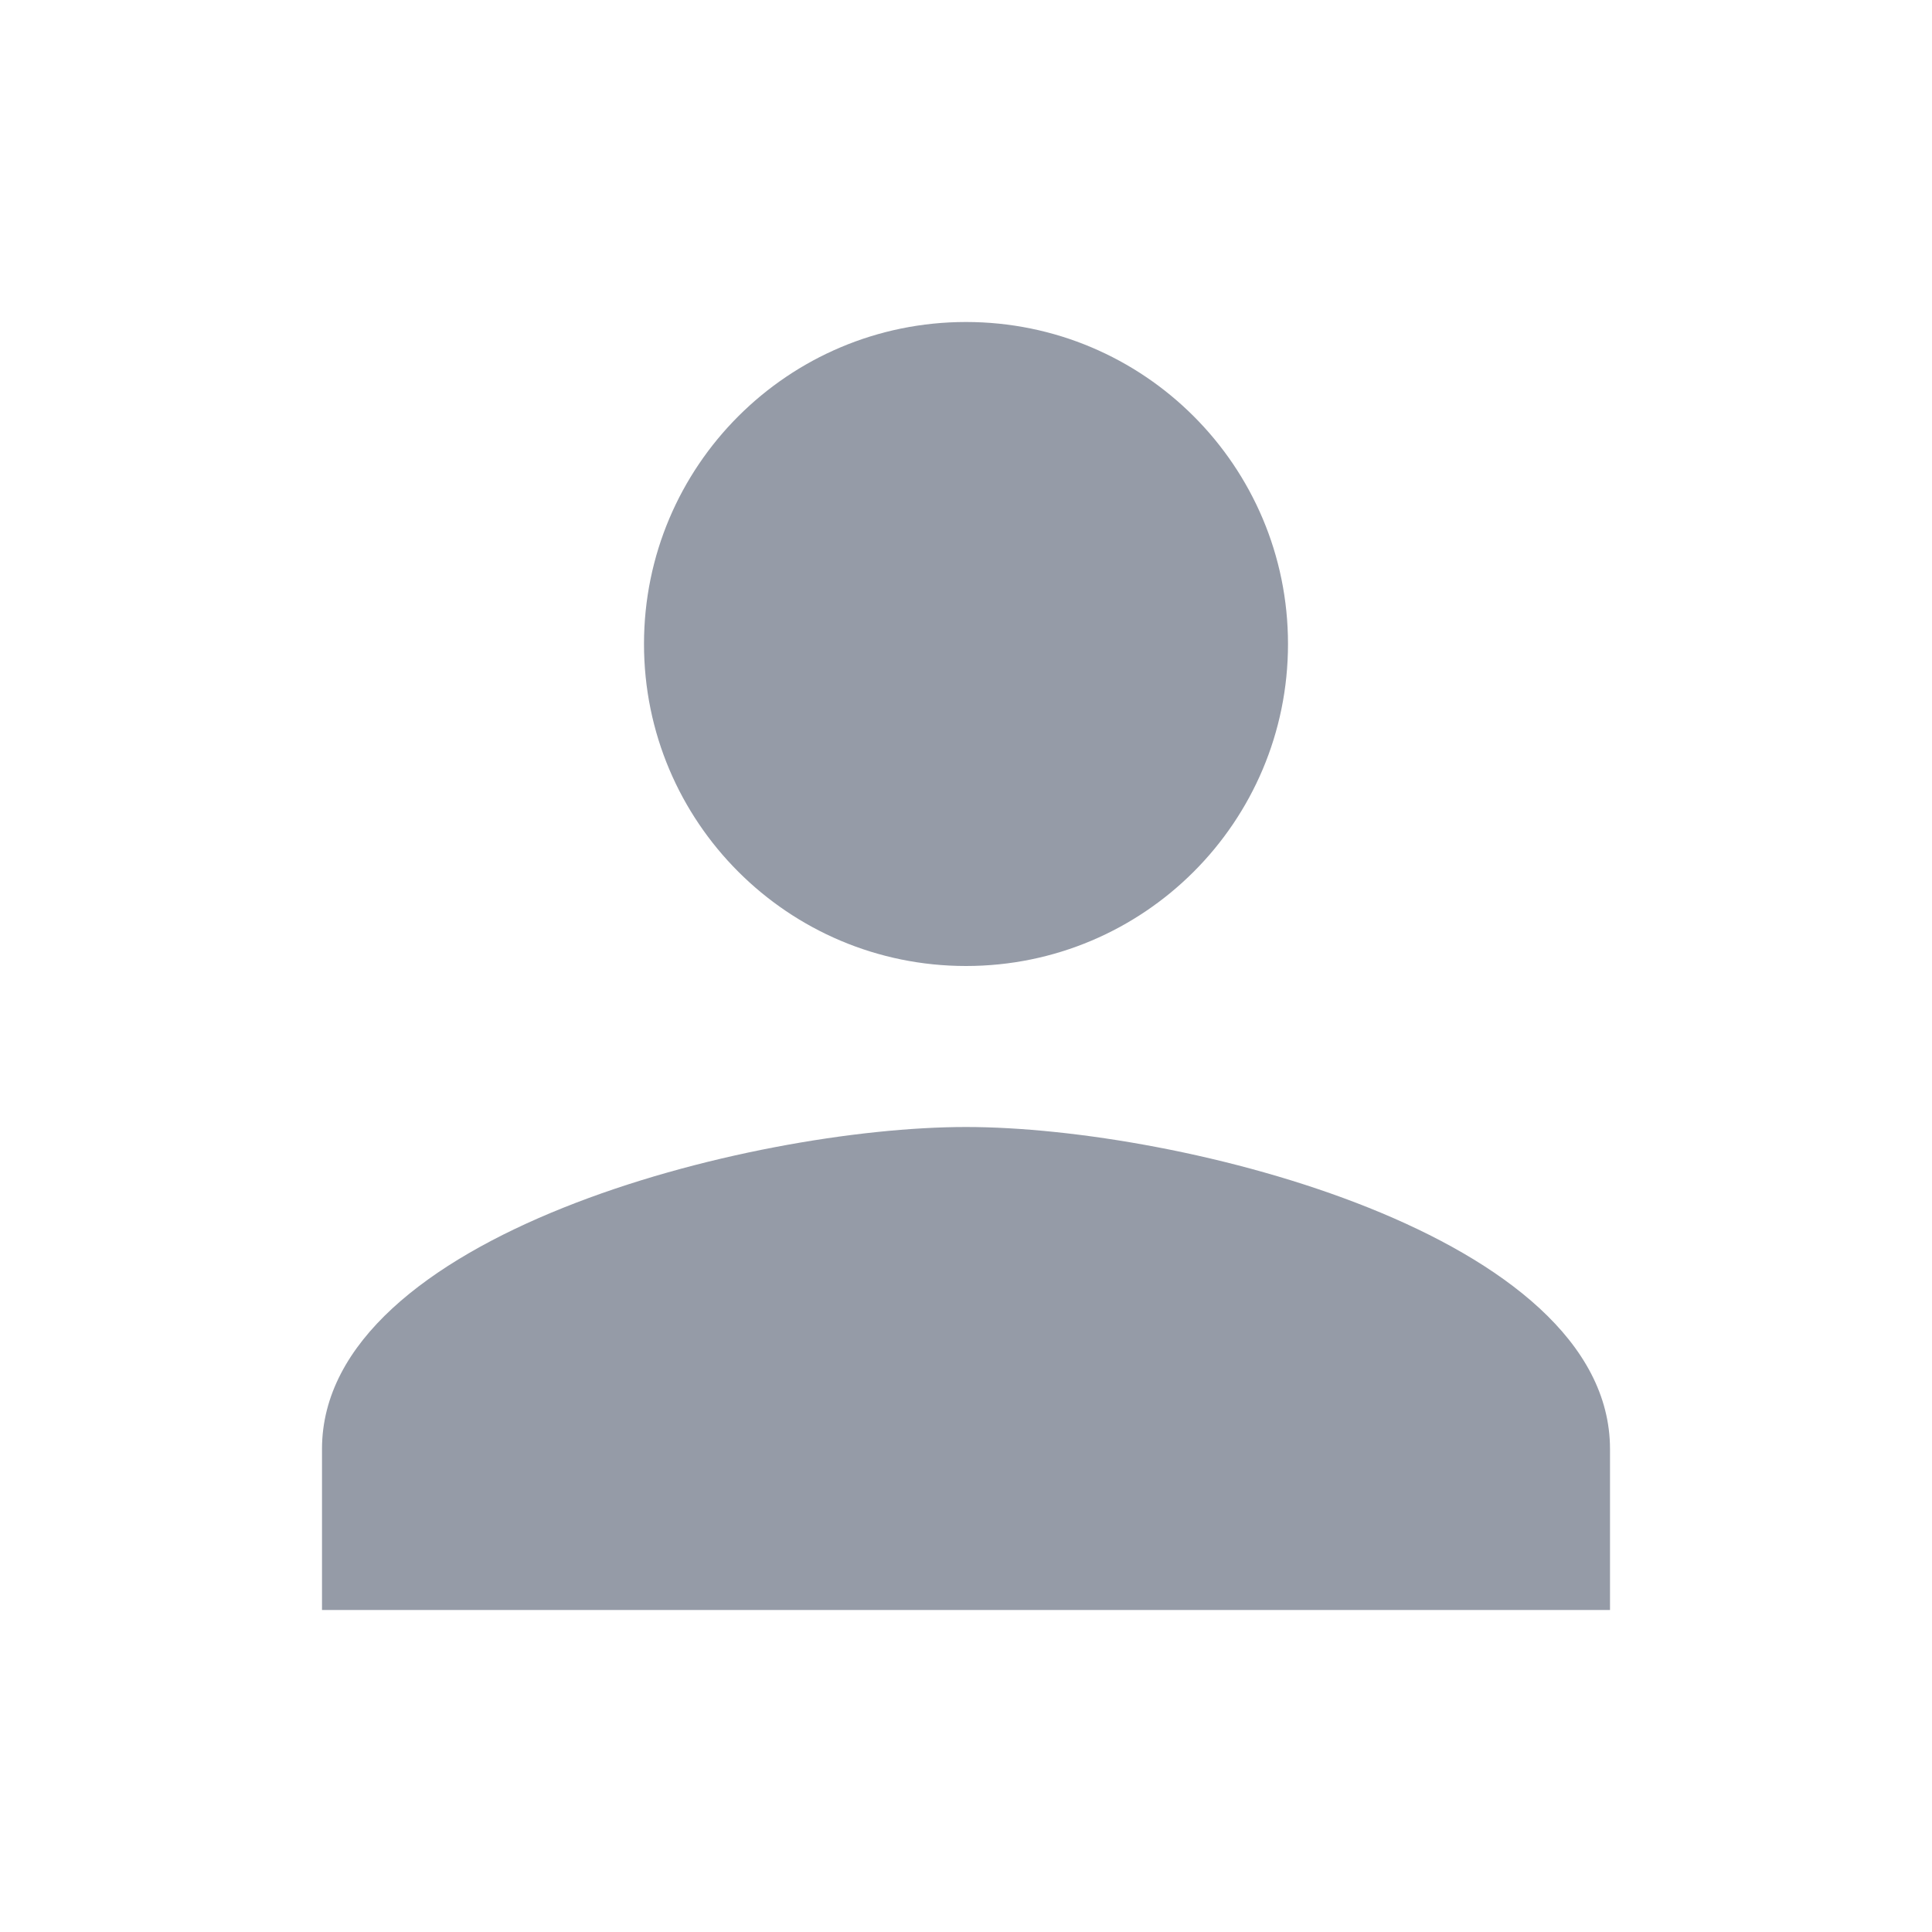
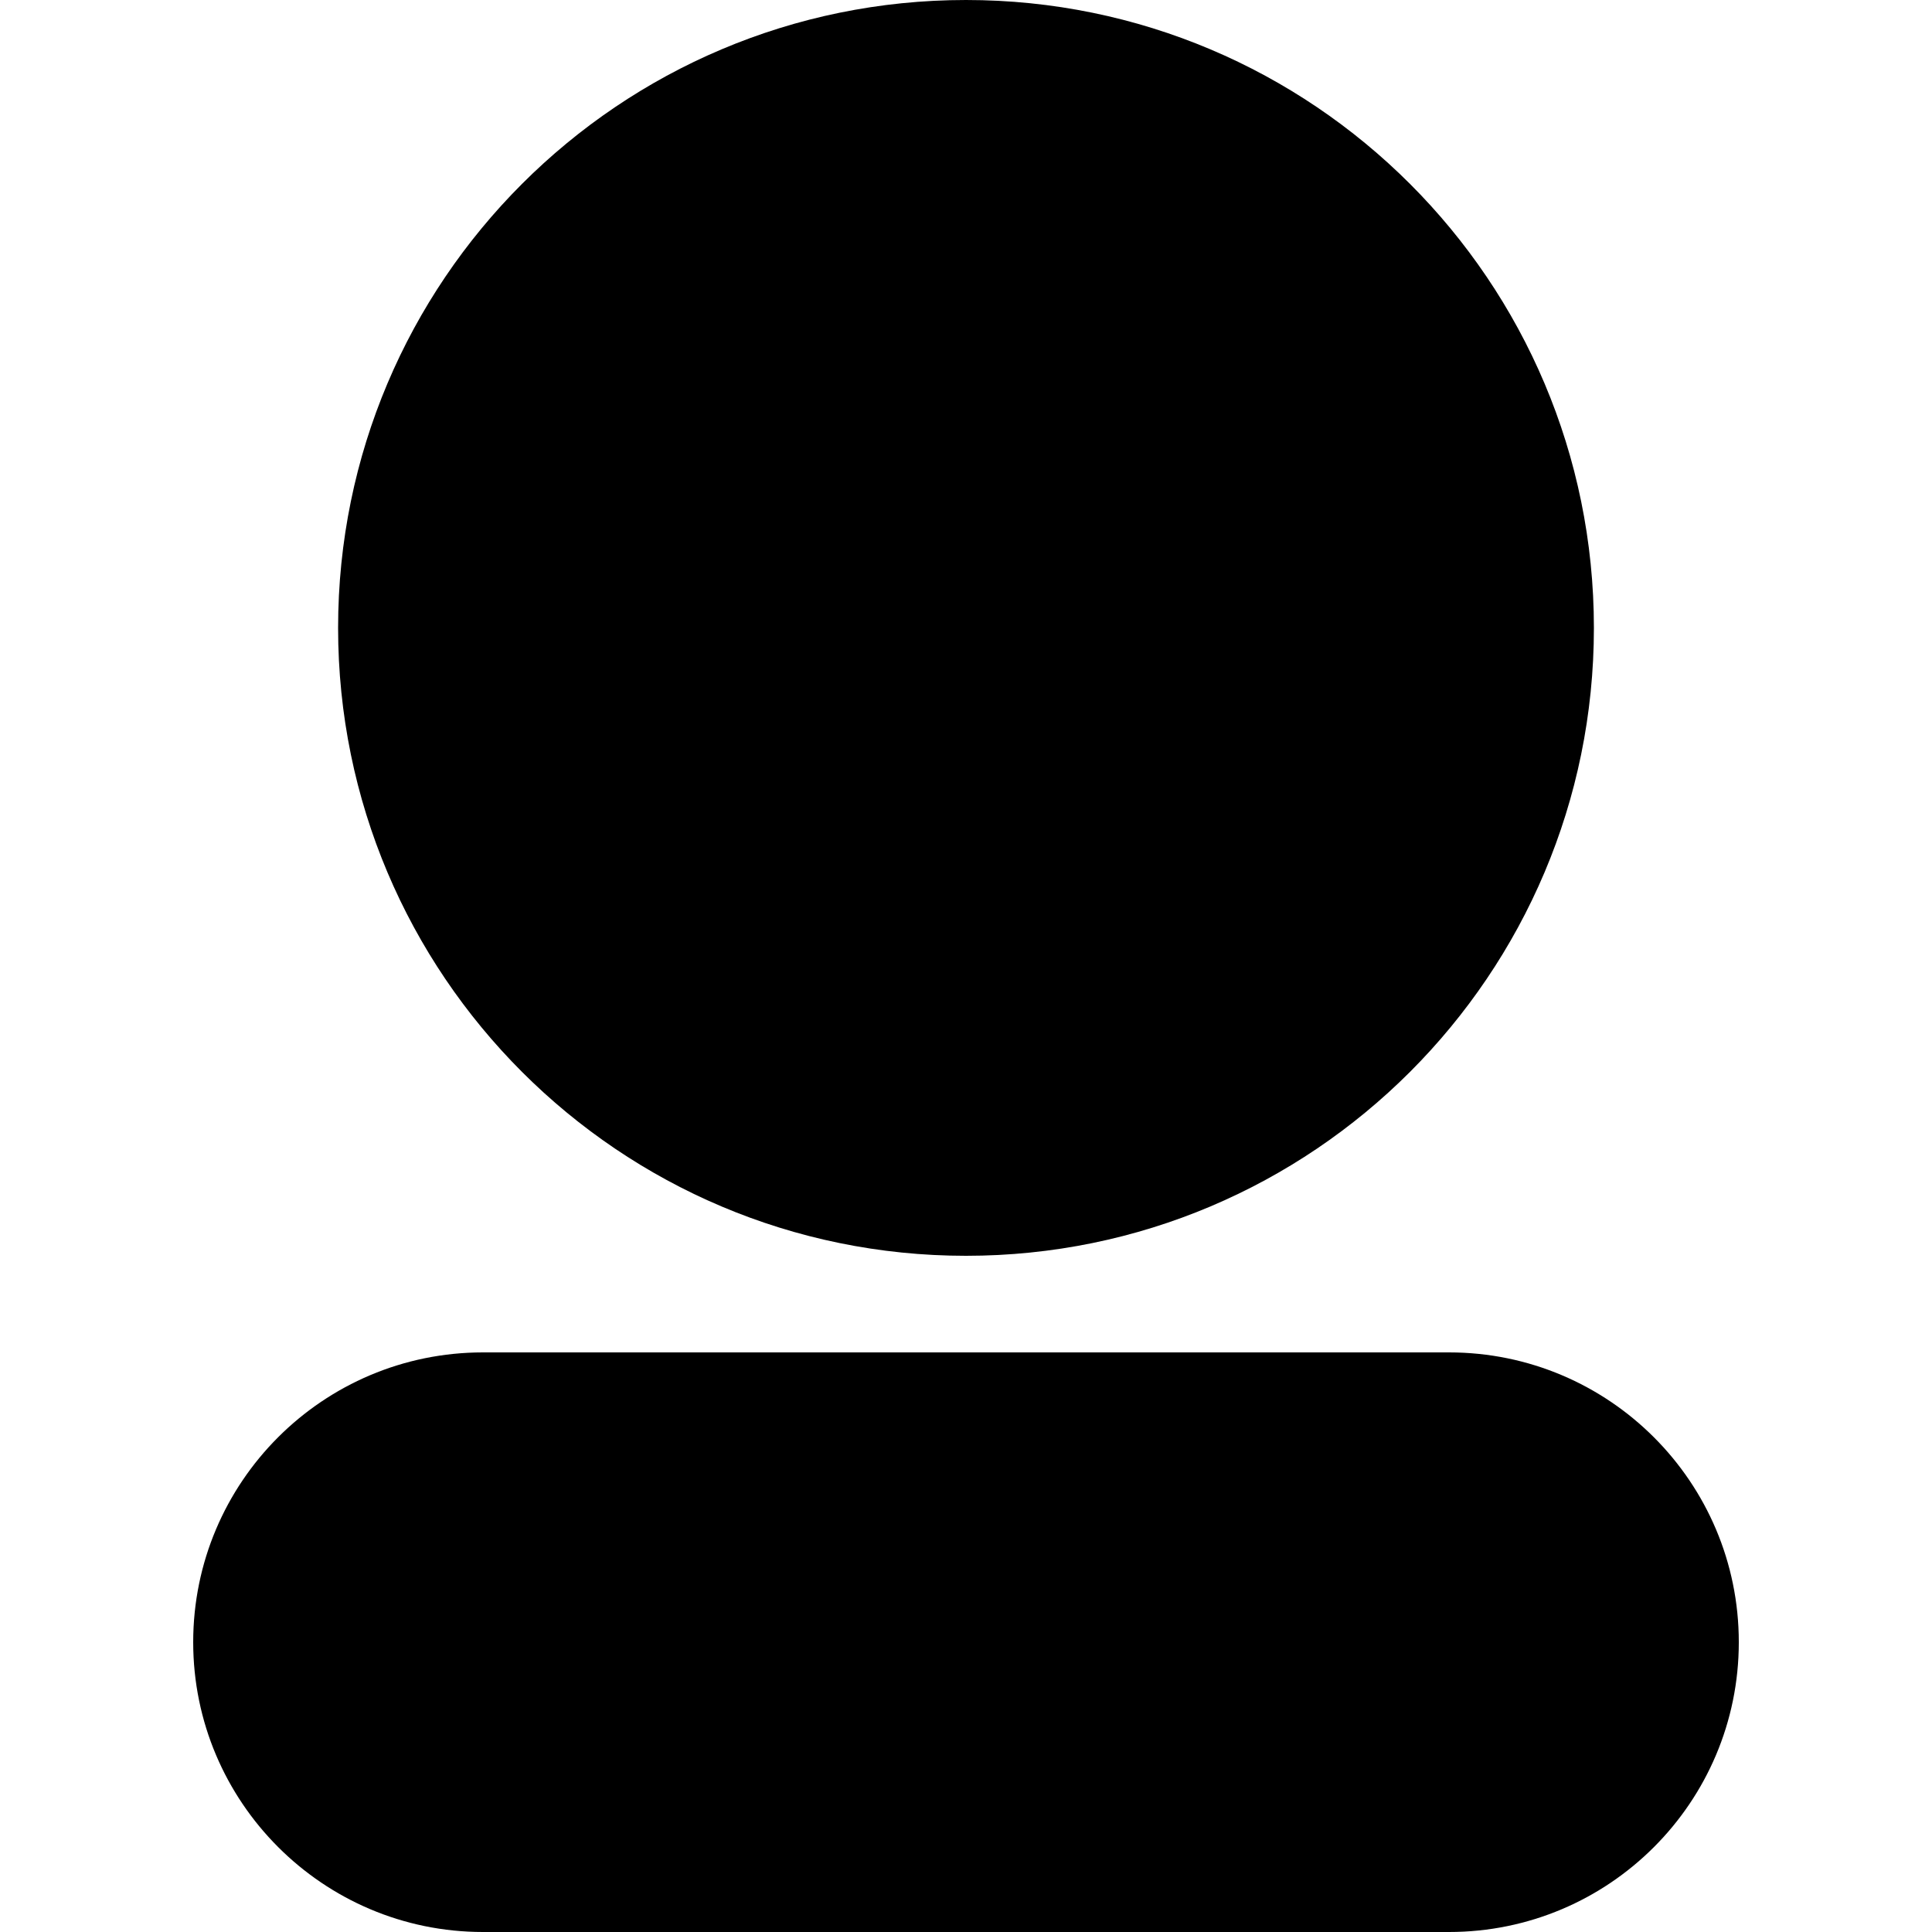
- <svg xmlns="http://www.w3.org/2000/svg" t="1583484199670" class="icon" viewBox="0 0 1024 1024" version="1.1" p-id="11721" width="200" height="200">
+ <svg xmlns="http://www.w3.org/2000/svg" t="1585382408205" class="icon" viewBox="0 0 1024 1024" version="1.1" p-id="3811" width="200" height="200">
  <defs>
    <style type="text/css" />
  </defs>
-   <path d="M512 512c94.293 0 170.667-76.373 170.667-170.667s-76.373-170.667-170.667-170.667-170.667 76.373-170.667 170.667 76.373 170.667 170.667 170.667z m0 85.333c-113.92 0-341.333 57.173-341.333 170.667v85.333h682.667v-85.333c0-113.493-227.413-170.667-341.333-170.667z" fill="#959BA7" p-id="11722" />
+   <path d="M512 665.6C328.192 665.6 179.2 516.608 179.2 332.8S328.192 0 512 0s332.8 148.992 332.8 332.8-148.992 332.8-332.8 332.8zM102.4 870.4a153.6 153.6 0 0 1 153.6-153.6h512a153.6 153.6 0 0 1 0 307.2H256c-84.838 0-153.6-68.941-153.6-153.6z" p-id="3812" />
</svg>
